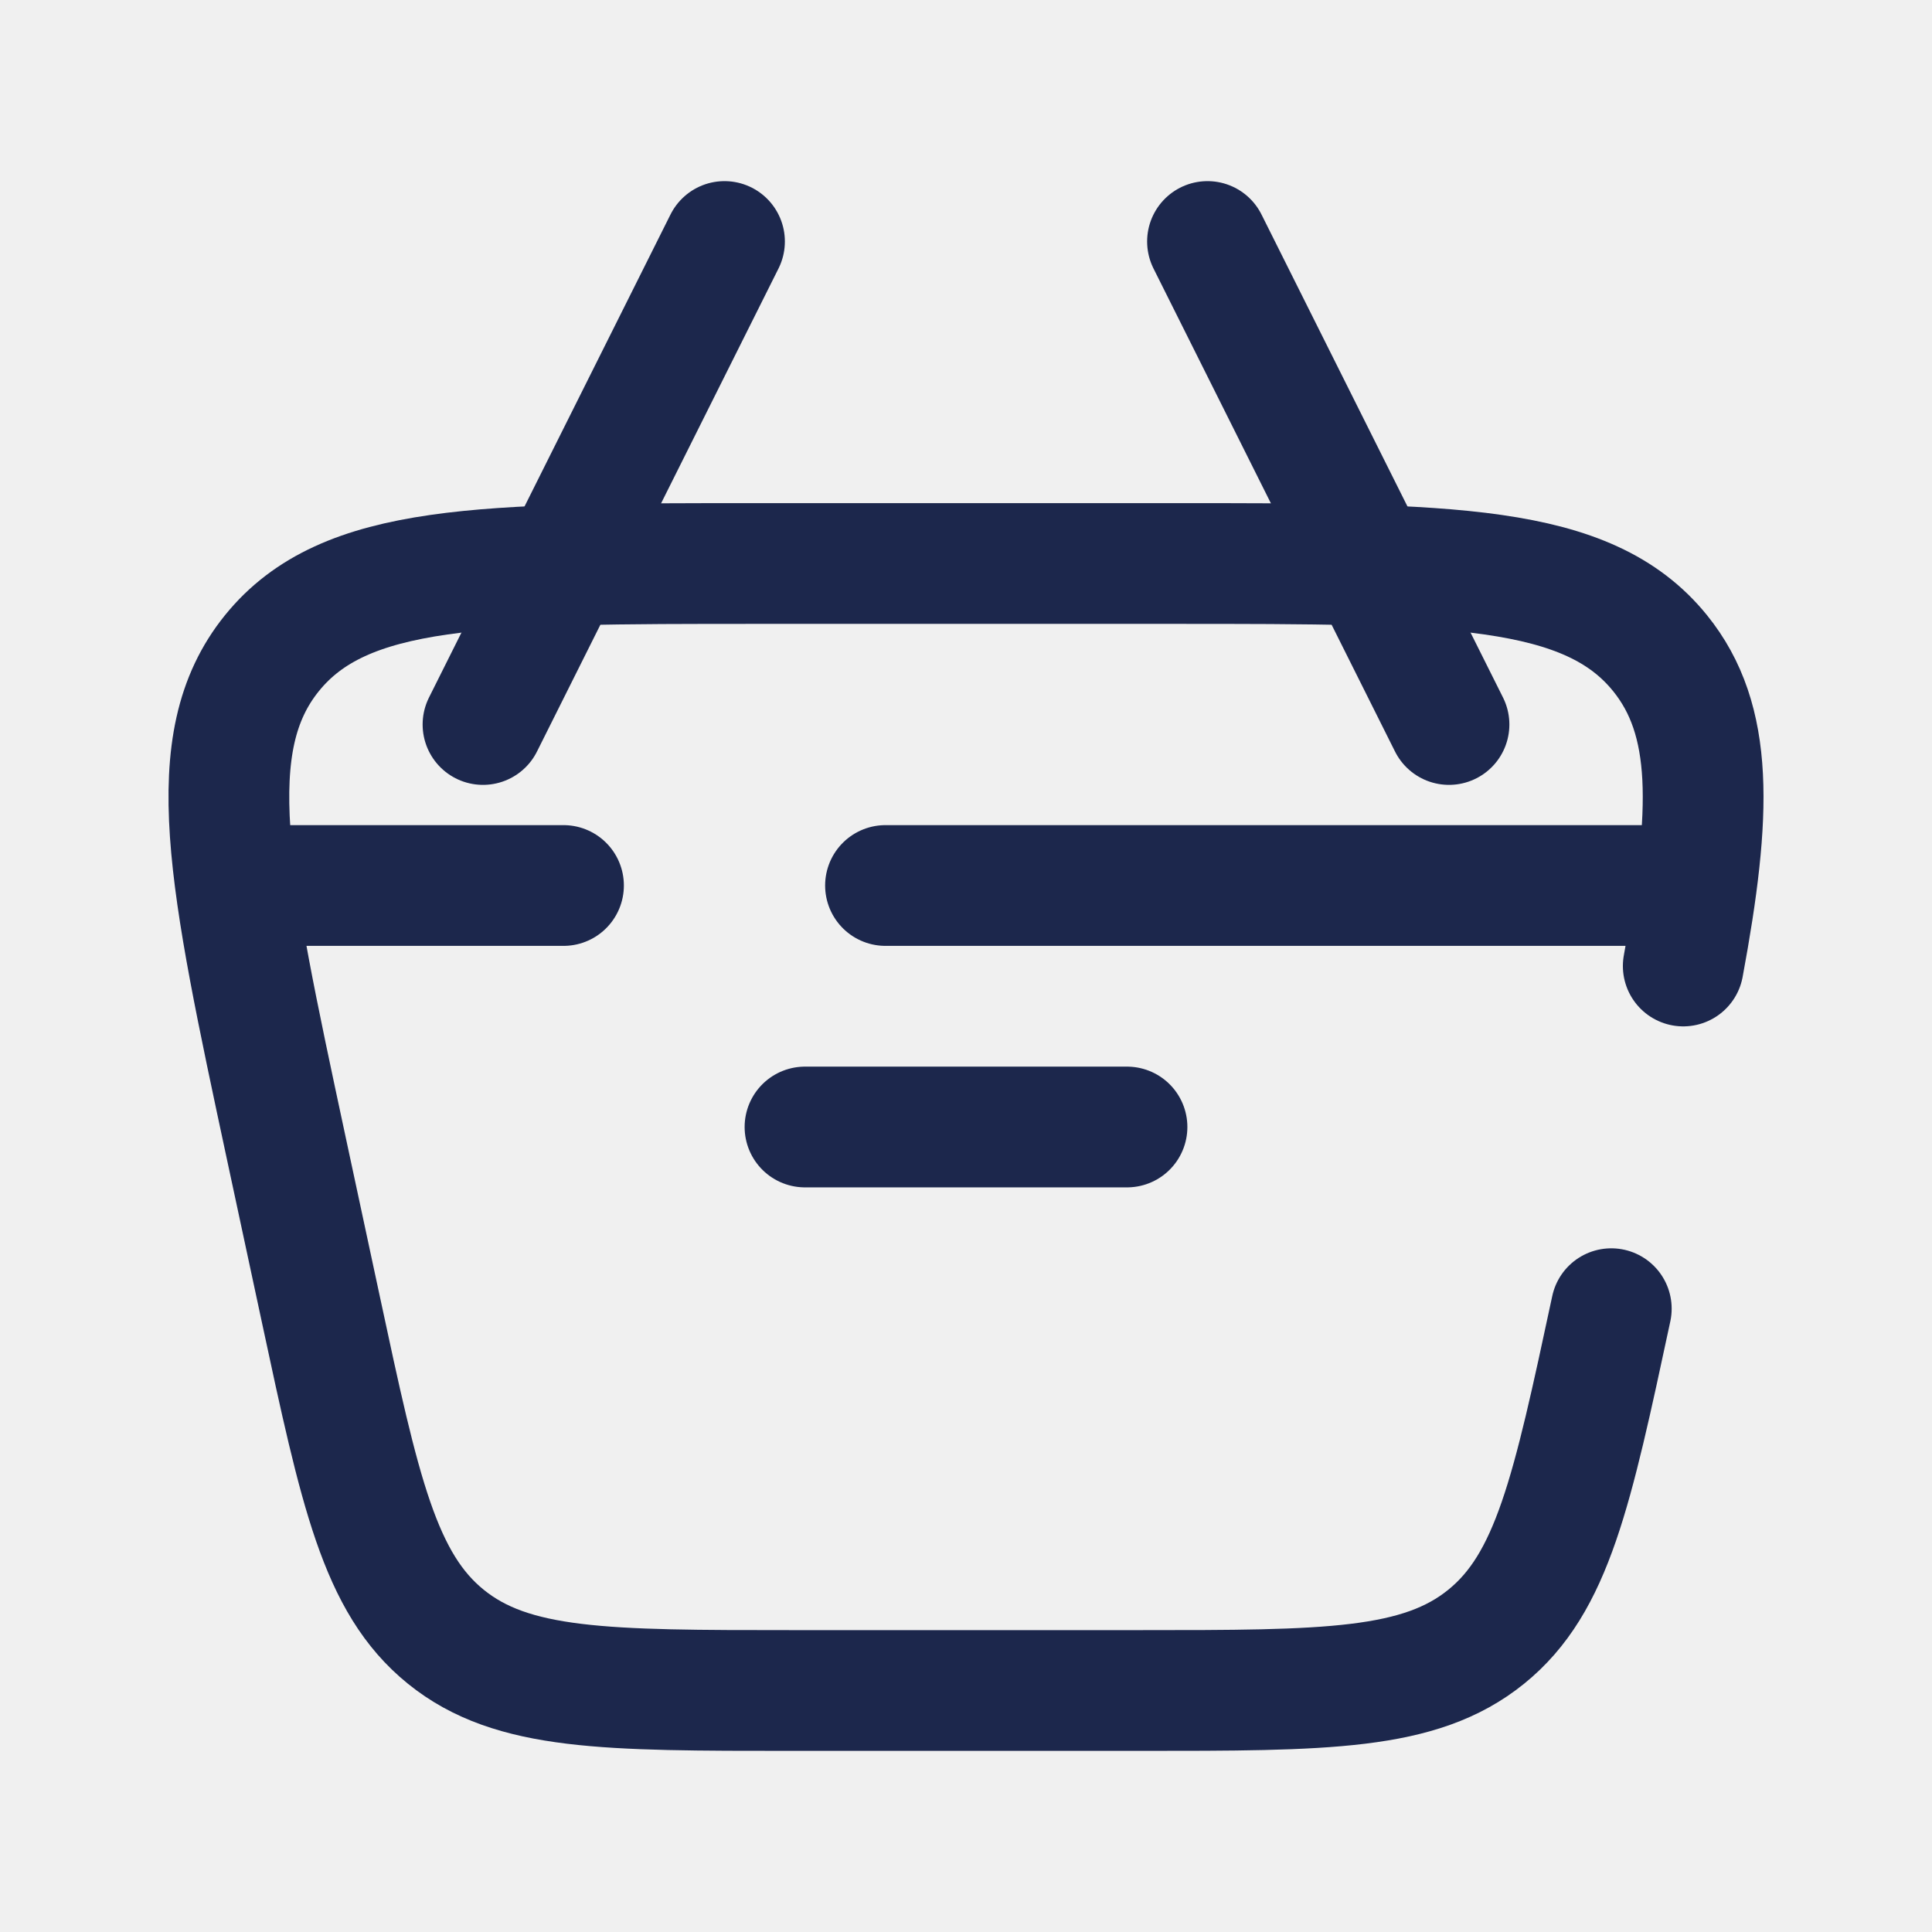
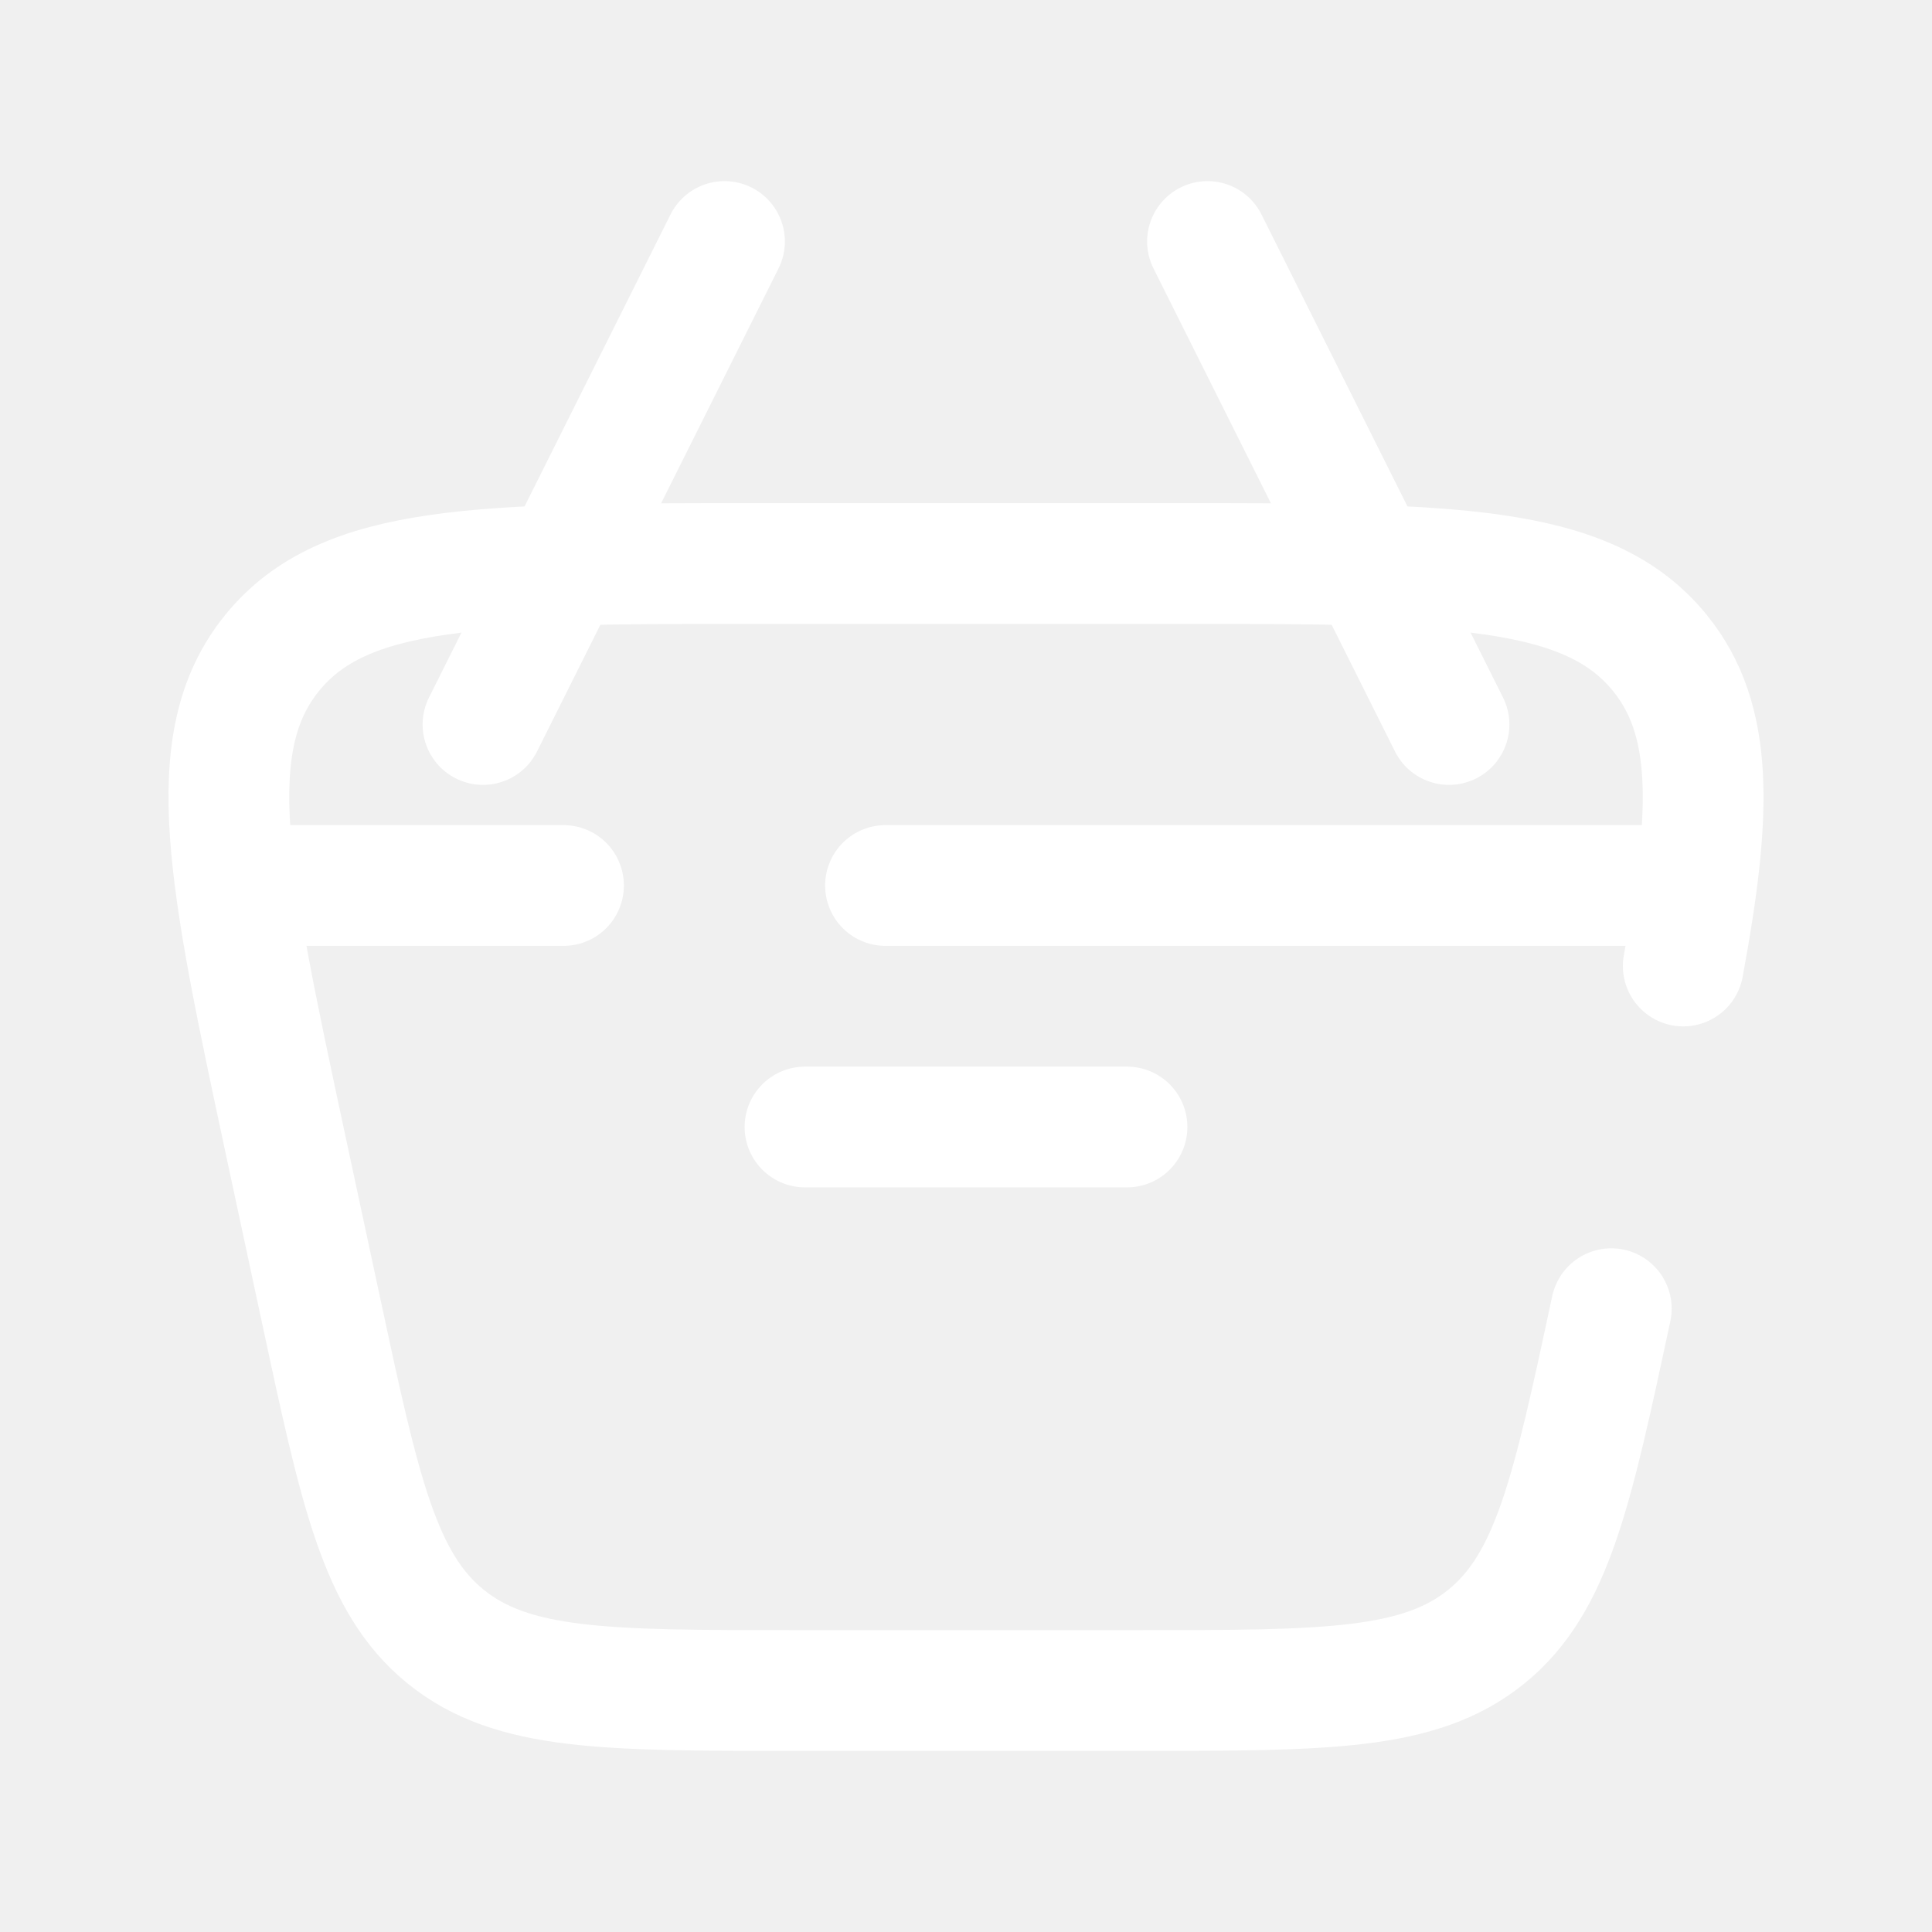
- <svg xmlns="http://www.w3.org/2000/svg" width="800px" height="800px" viewBox="0 0 24 24" fill="none">
-   <path d="M3 11H7M21 11H11" stroke="#1C274C" stroke-width="1.5" stroke-linecap="round" stroke-linejoin="round" />
-   <path d="M10 14H14" stroke="#1C274C" stroke-width="1.5" stroke-linecap="round" stroke-linejoin="round" />
-   <path d="M18 9L15 3" stroke="#1C274C" stroke-width="1.5" stroke-linecap="round" stroke-linejoin="round" />
-   <path d="M6 9L9 3" stroke="#1C274C" stroke-width="1.5" stroke-linecap="round" stroke-linejoin="round" />
-   <path d="M20.016 16.257C19.529 18.53 19.286 19.666 18.461 20.333C17.636 21 16.474 21 14.149 21H9.851C7.526 21 6.364 21 5.539 20.333C4.714 19.666 4.471 18.53 3.984 16.257L3.555 14.257C2.837 10.904 2.477 9.228 3.378 8.114C4.279 7 5.993 7 9.422 7H14.578C18.007 7 19.721 7 20.622 8.114C21.293 8.944 21.265 10.086 20.91 12" stroke="#1C274C" stroke-width="1.5" stroke-linecap="round" />
+ <svg xmlns="http://www.w3.org/2000/svg" width="800px" height="800px" viewBox="0 0 24 24" fill="none" stroke="#ffffff">
+   <g id="SVGRepo_bgCarrier" stroke-width="0" />
+   <g id="SVGRepo_tracerCarrier" stroke-linecap="round" stroke-linejoin="round" />
+   <g id="SVGRepo_iconCarrier">
+     <path d="M3 11H7M21 11H11" stroke="#ffffff" stroke-width="1.5" stroke-linecap="round" stroke-linejoin="round" />
+     <path d="M10 14H14" stroke="#ffffff" stroke-width="1.5" stroke-linecap="round" stroke-linejoin="round" />
+     <path d="M18 9L15 3" stroke="#ffffff" stroke-width="1.5" stroke-linecap="round" stroke-linejoin="round" />
+     <path d="M6 9L9 3" stroke="#ffffff" stroke-width="1.5" stroke-linecap="round" stroke-linejoin="round" />
+     <path d="M20.016 16.257C19.529 18.53 19.286 19.666 18.461 20.333C17.636 21 16.474 21 14.149 21H9.851C7.526 21 6.364 21 5.539 20.333C4.714 19.666 4.471 18.53 3.984 16.257L3.555 14.257C2.837 10.904 2.477 9.228 3.378 8.114C4.279 7 5.993 7 9.422 7H14.578C18.007 7 19.721 7 20.622 8.114C21.293 8.944 21.265 10.086 20.91 12" stroke="#ffffff" stroke-width="1.5" stroke-linecap="round" />
+   </g>
</svg>
